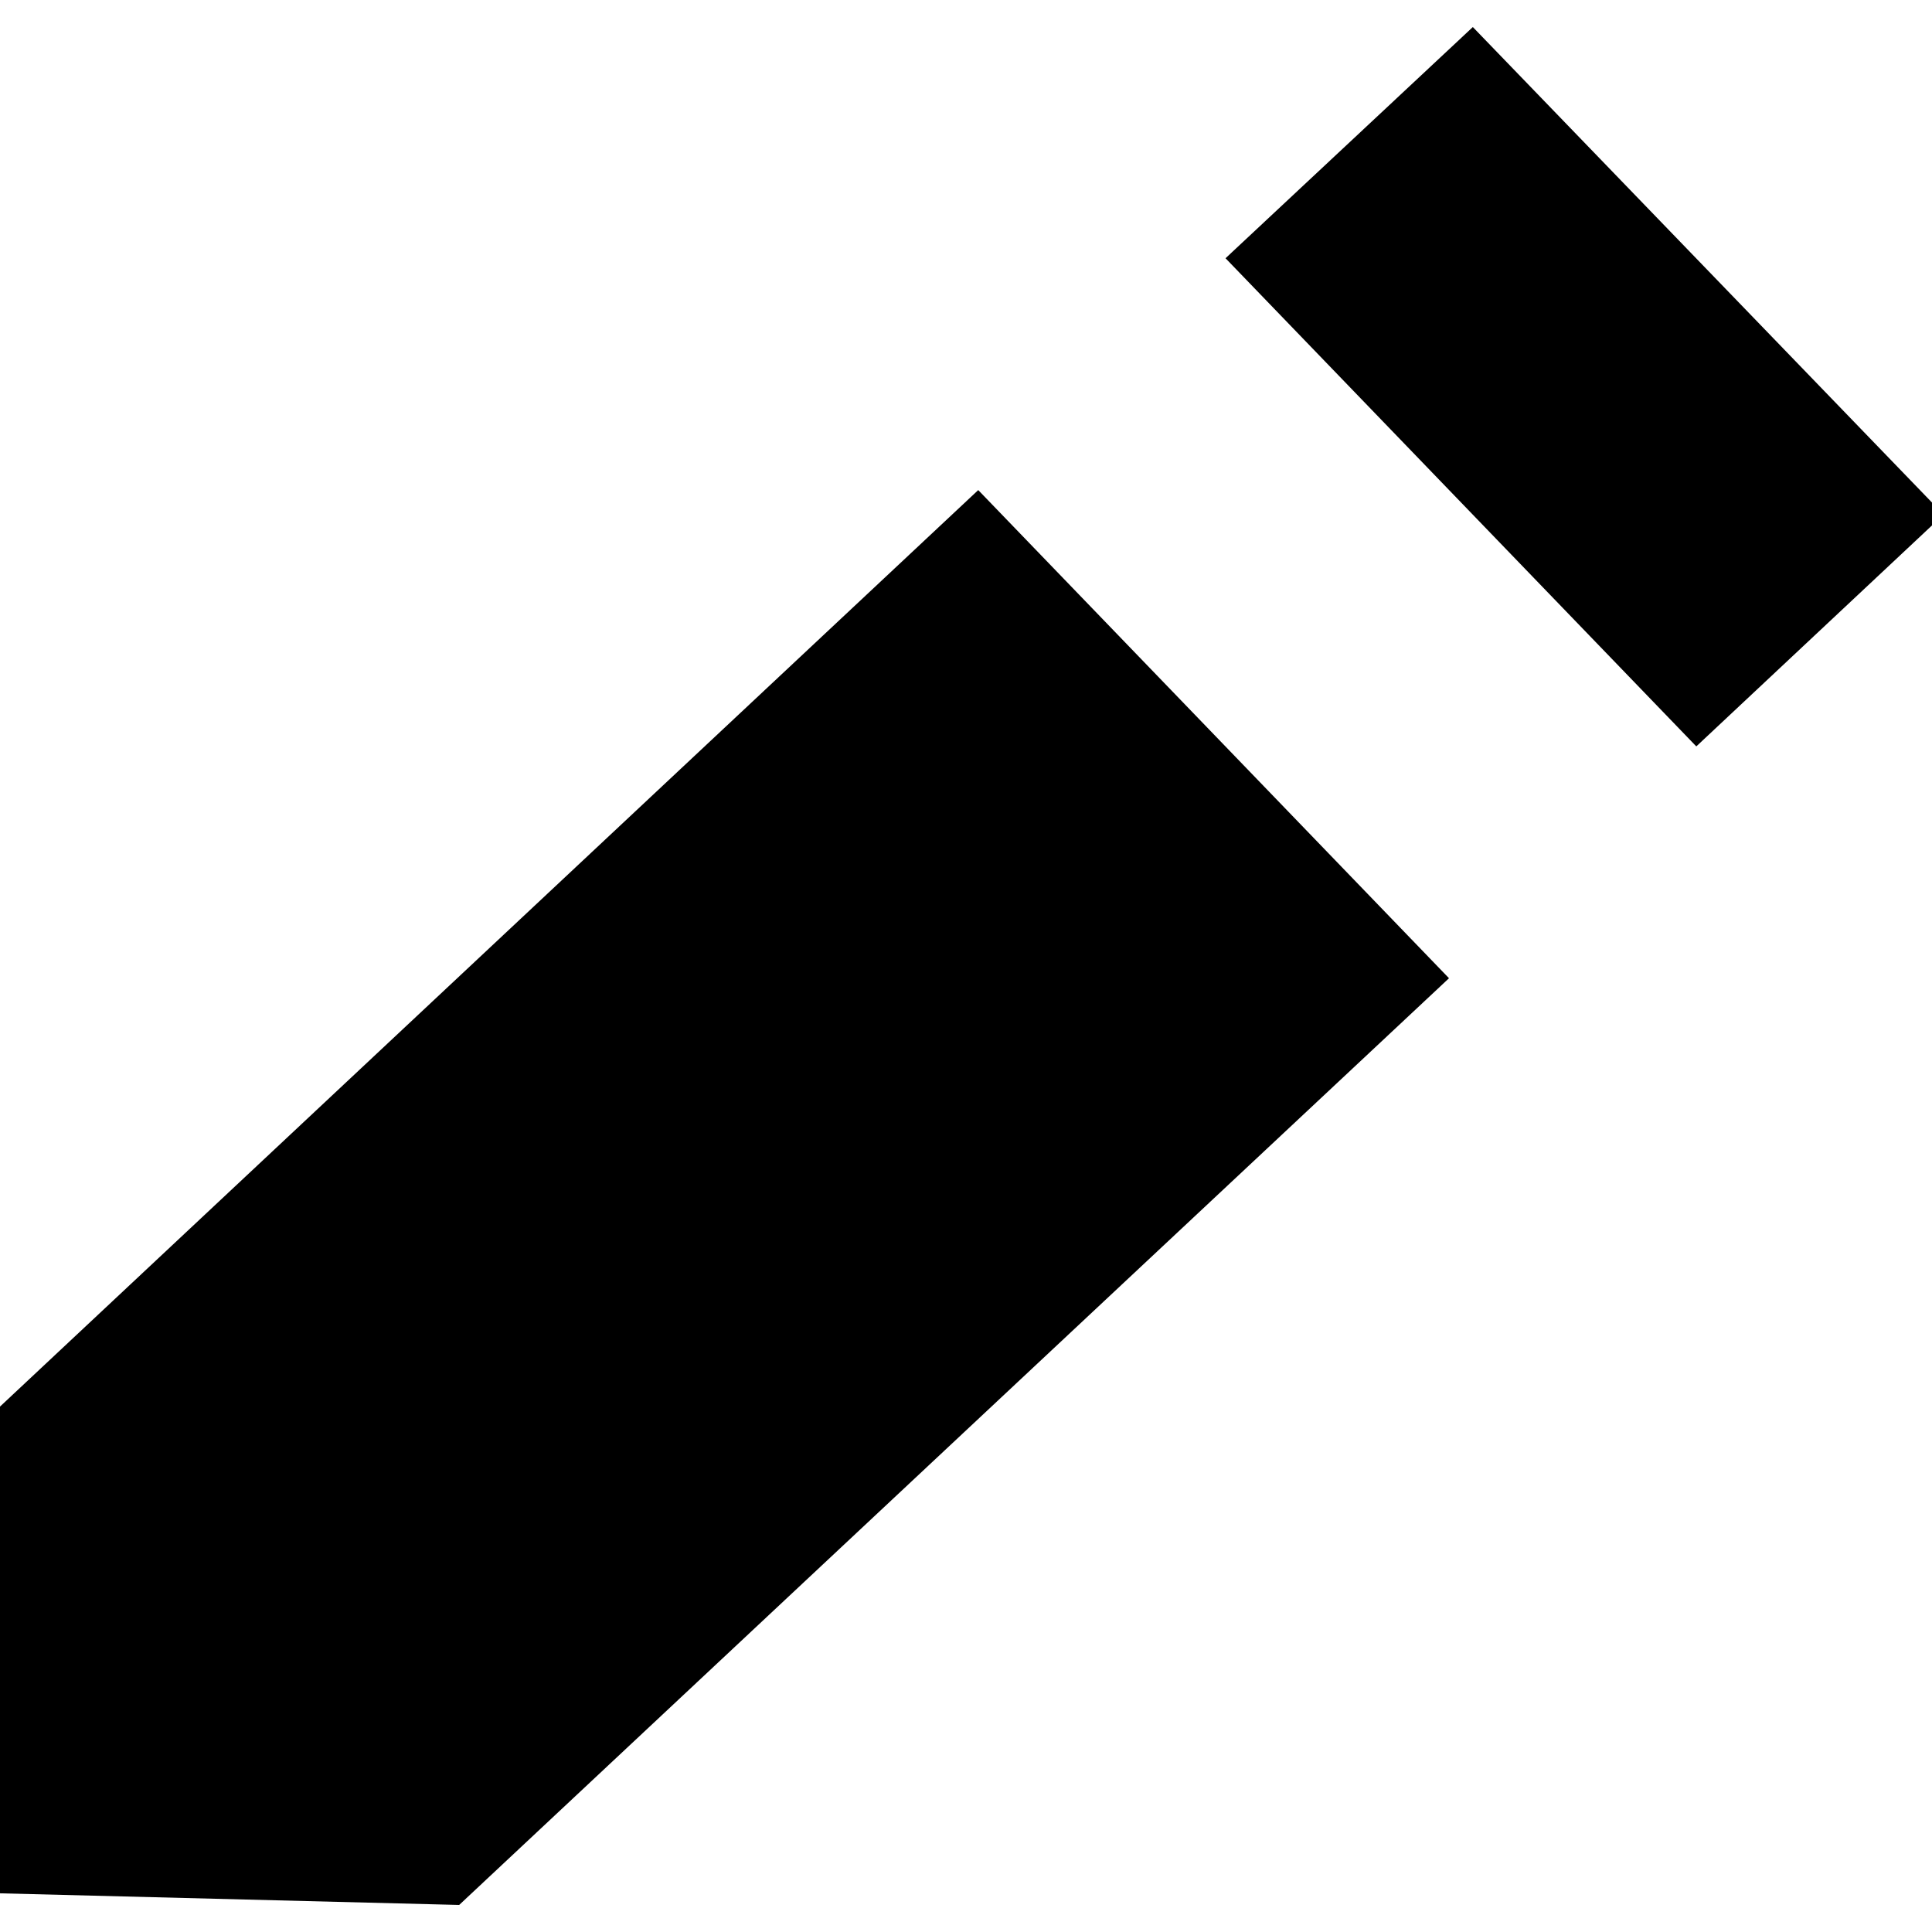
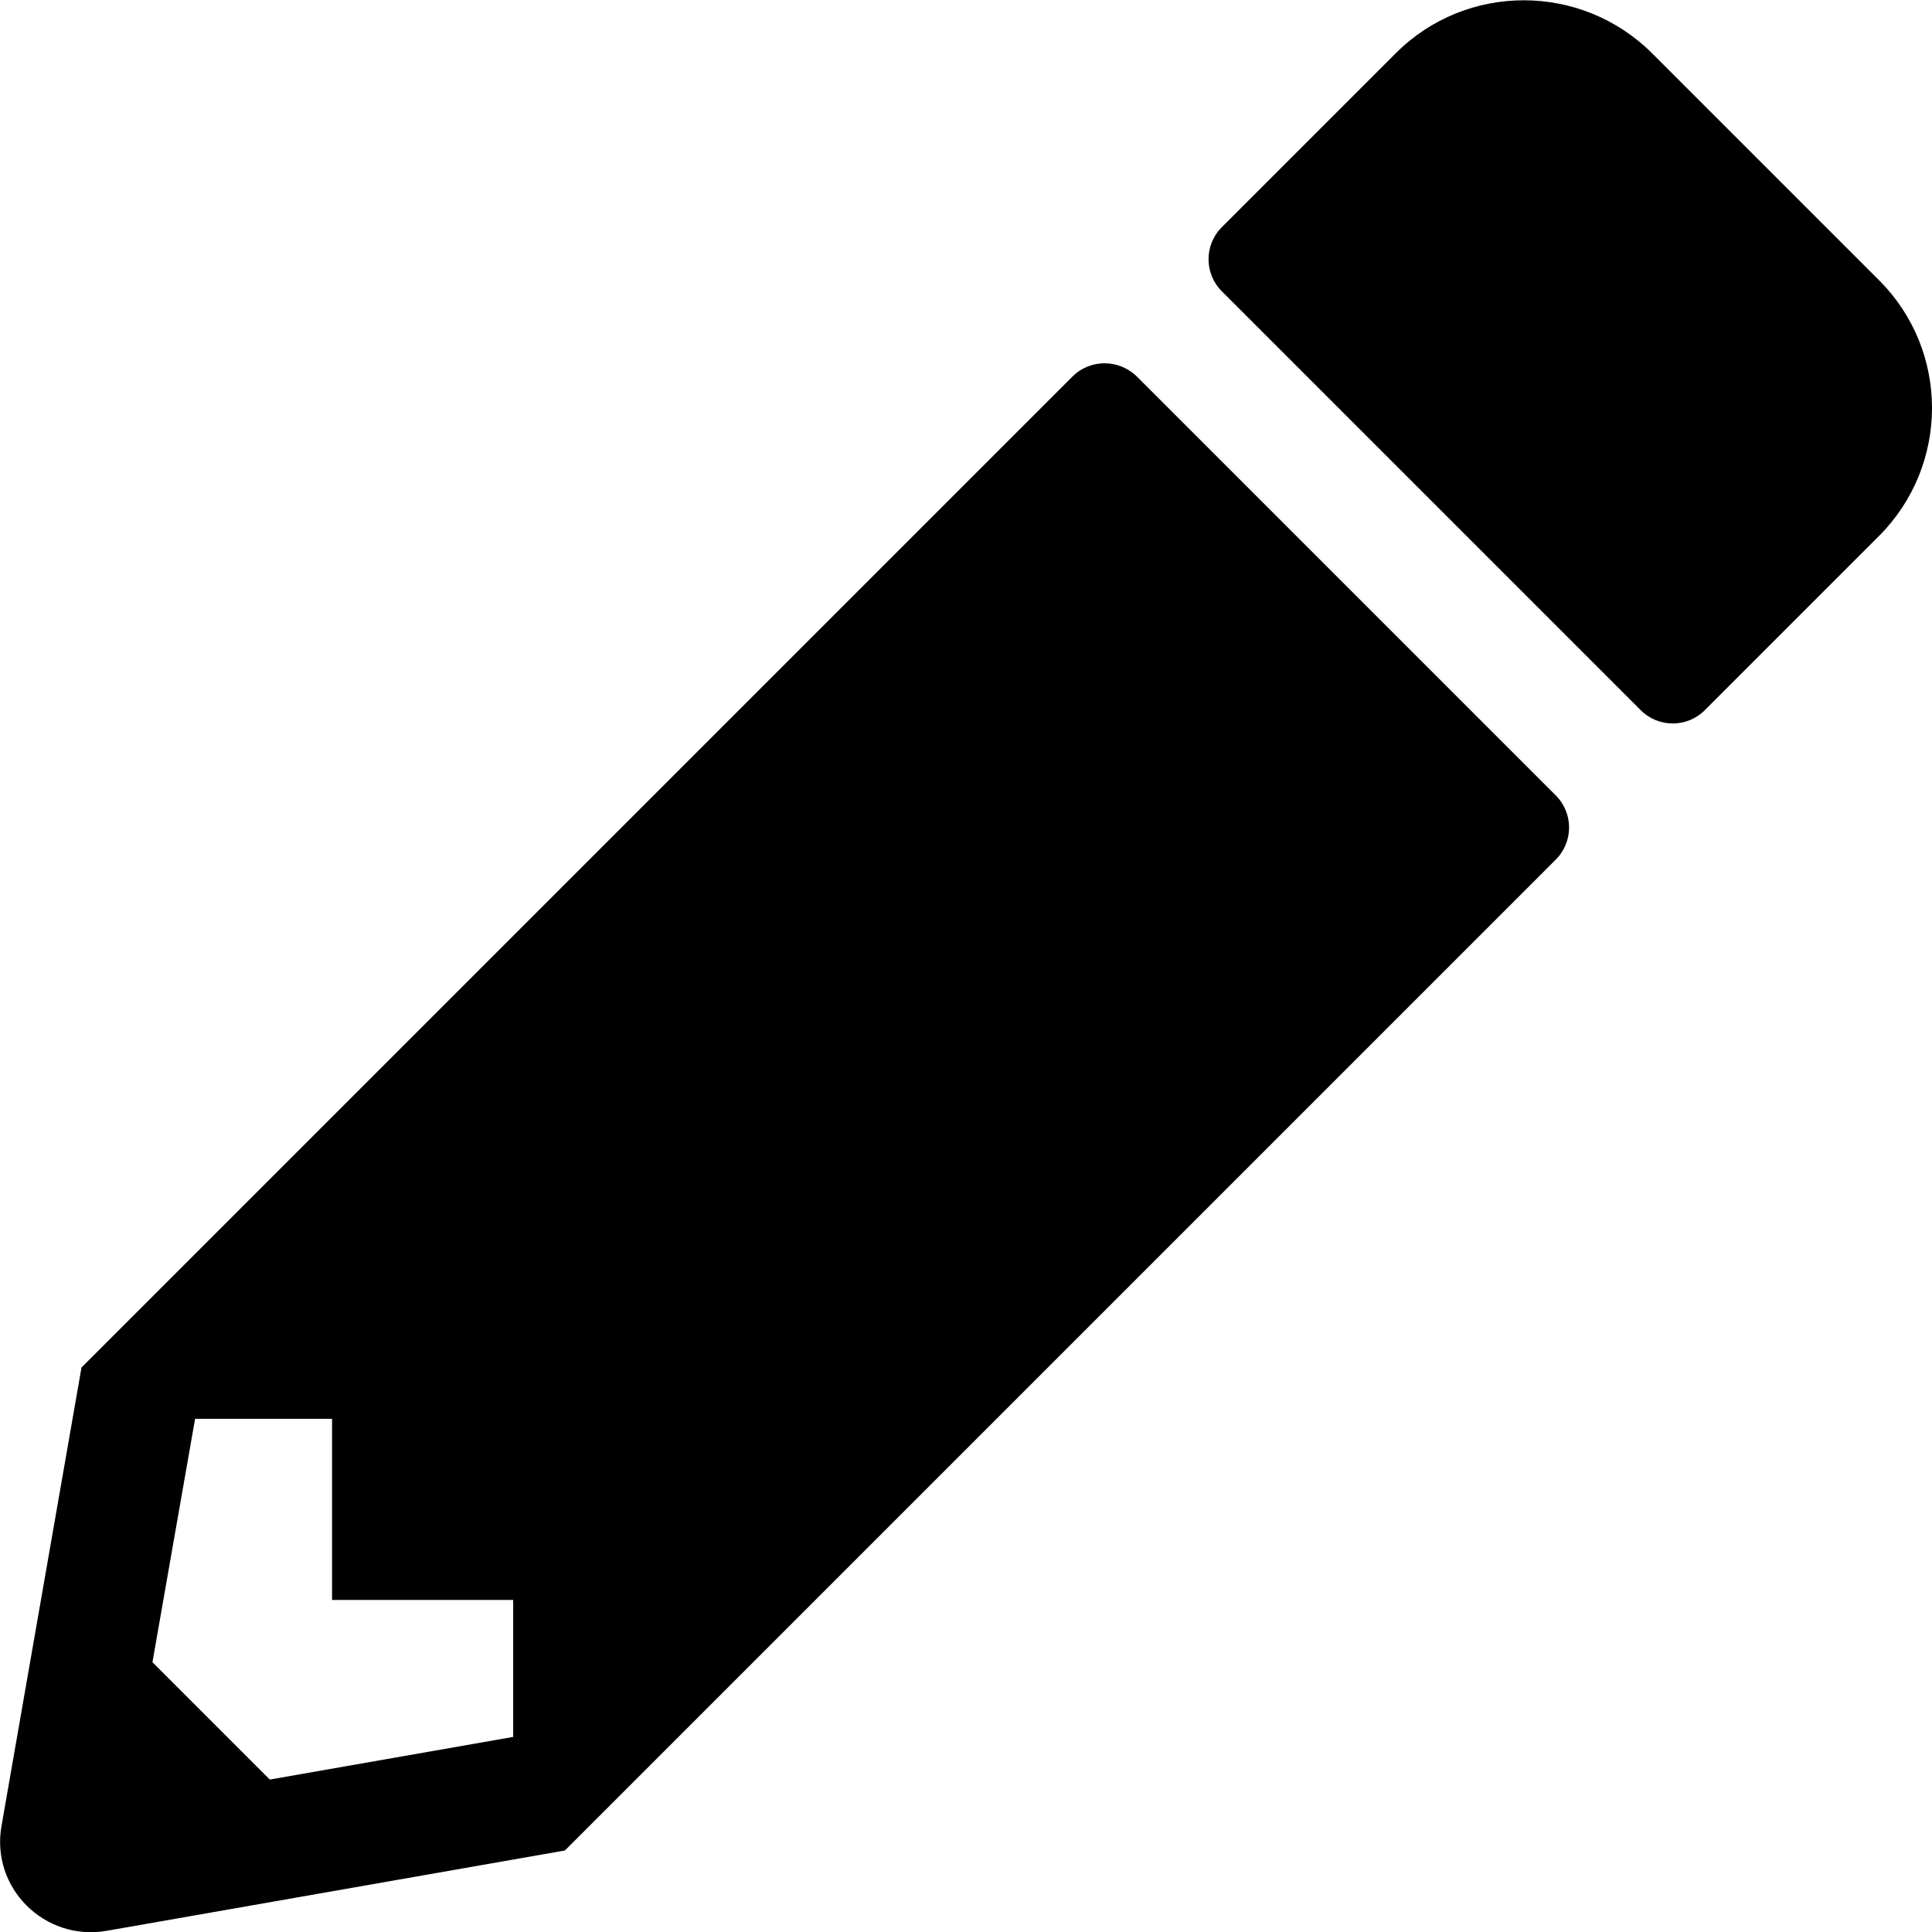
- <svg xmlns="http://www.w3.org/2000/svg" id="Layer_1" data-name="Layer 1" viewBox="0 0 30 30">
-   <polygon points="-0.18 22.01 -0.37 29.39 7.13 29.58 22.5 15.19 15.19 7.61 -0.18 22.01" />
-   <polygon points="22.87 0.42 19.03 4.01 26.34 11.59 30.18 7.99 22.87 0.42" />
+ <svg xmlns="http://www.w3.org/2000/svg" aria-hidden="true" role="img" viewBox="0 0 512 512">
+   <path d="M497.9 142.1l-46.1 46.1c-4.7 4.7-12.3 4.7-17 0l-111-111c-4.7-4.7-4.7-12.3 0-17l46.1-46.1c18.7-18.7 49.1-18.7 67.9 0l60.1 60.1c18.8 18.7 18.8 49.1 0 67.9zM284.2 99.8L21.6 362.4.4 483.9c-2.9 16.4 11.4 30.6 27.8 27.8l121.5-21.3 262.6-262.6c4.7-4.7 4.7-12.3 0-17l-111-111c-4.8-4.7-12.4-4.7-17.1 0zM88 424h48v36.3l-64.5 11.3-31.1-31.1L51.7 376H88v48z" />
</svg>
